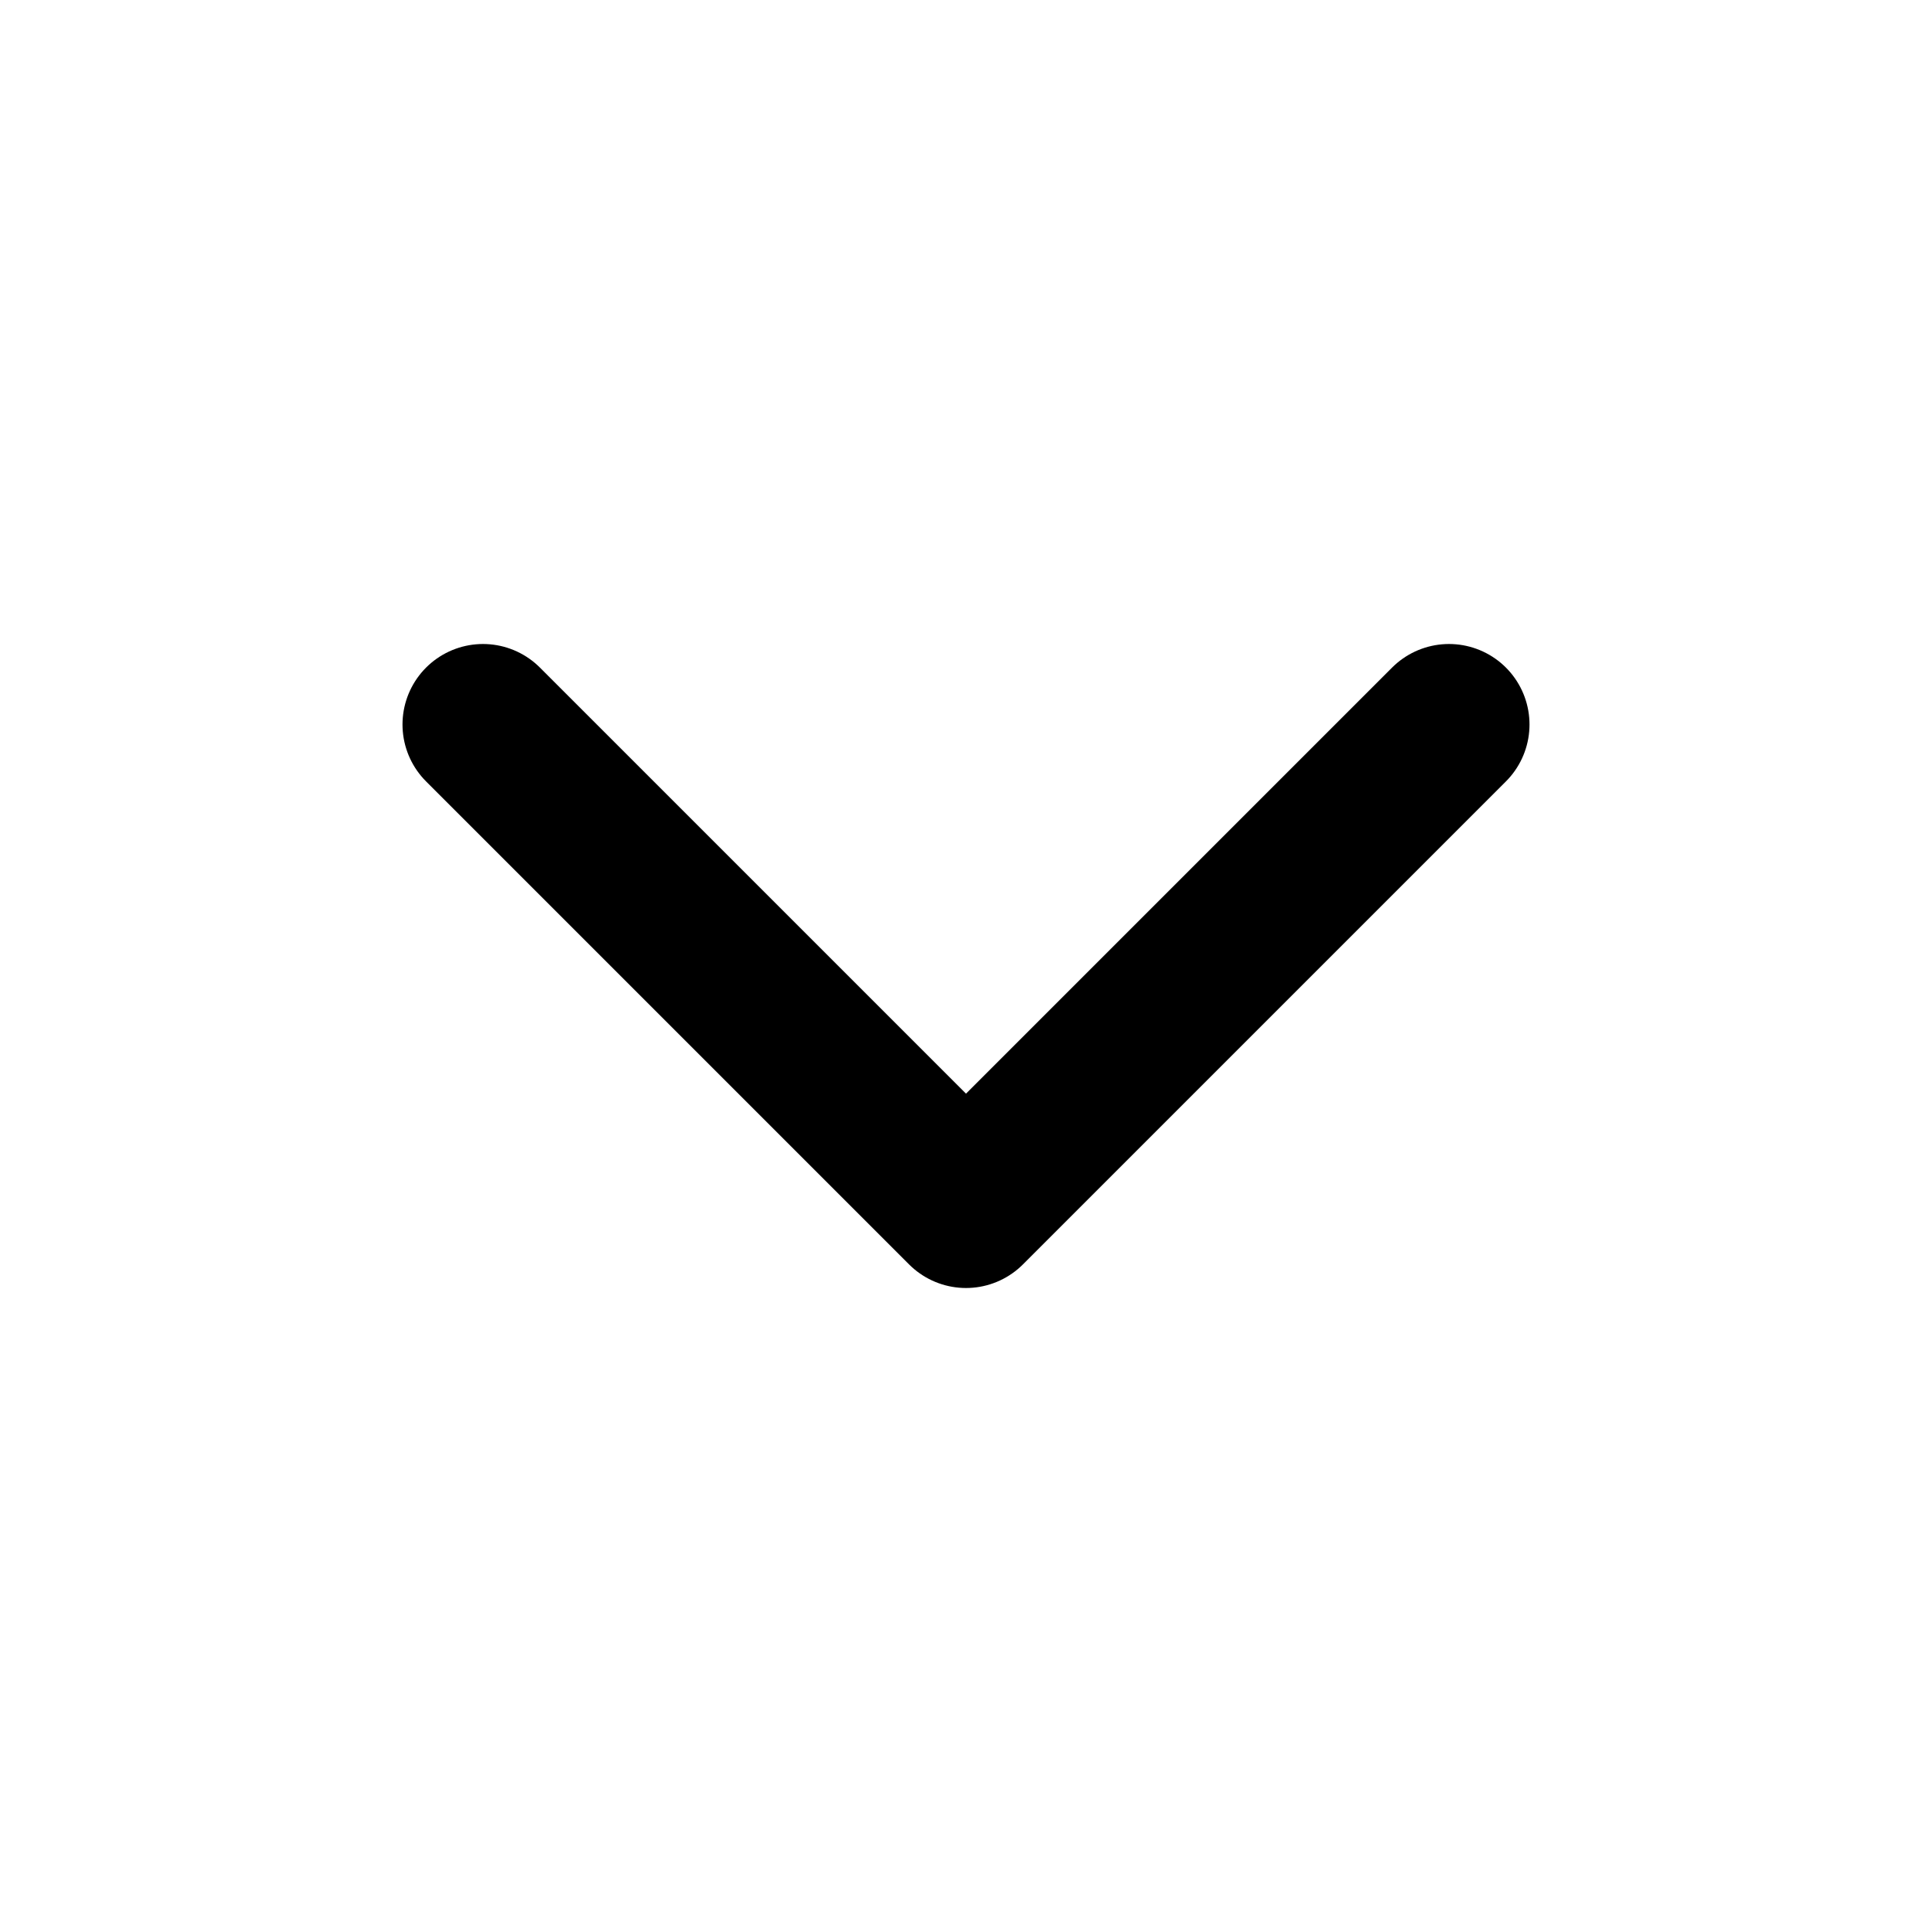
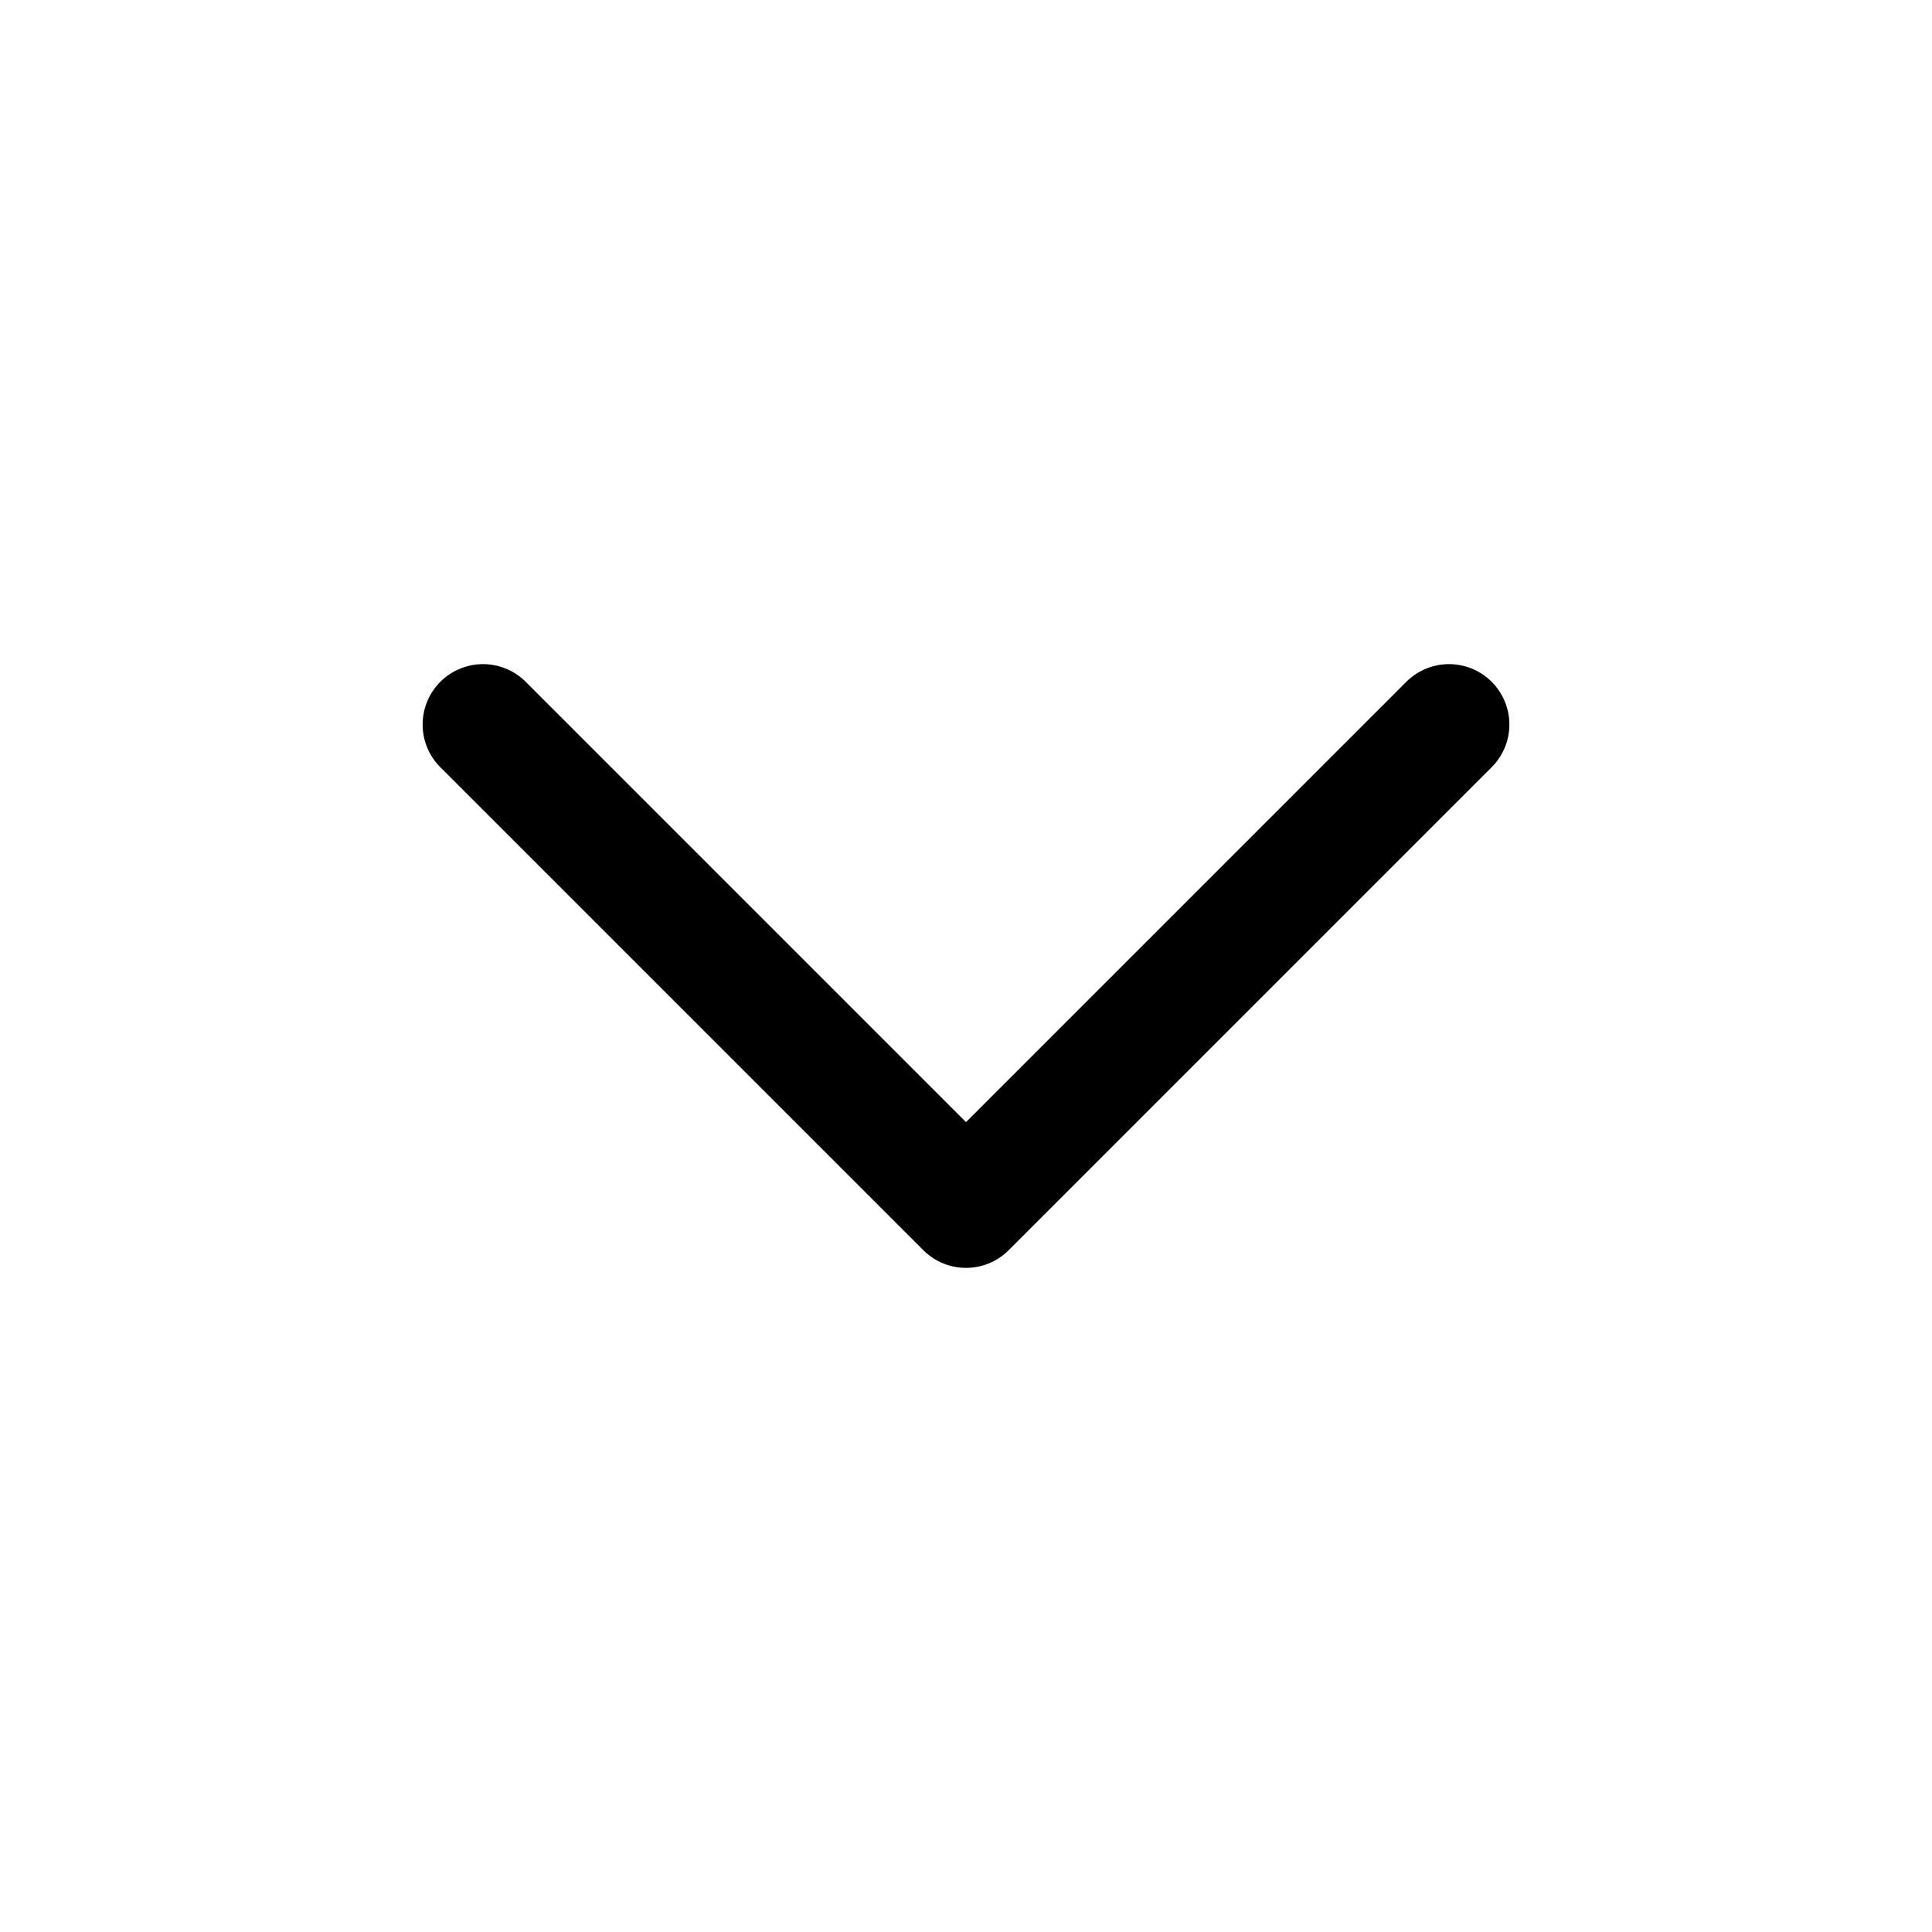
- <svg xmlns="http://www.w3.org/2000/svg" width="24" height="24" viewBox="0 0 24 24" fill="none" stroke="currentColor" stroke-width="2" stroke-linecap="round" stroke-linejoin="round">
+ <svg xmlns="http://www.w3.org/2000/svg" width="24" height="24" viewBox="0 0 24 24" fill="none" stroke="currentColor" stroke-width="1.5" stroke-linecap="round" stroke-linejoin="round">
  <path d="m6 9 6 6 6-6" />
</svg>
